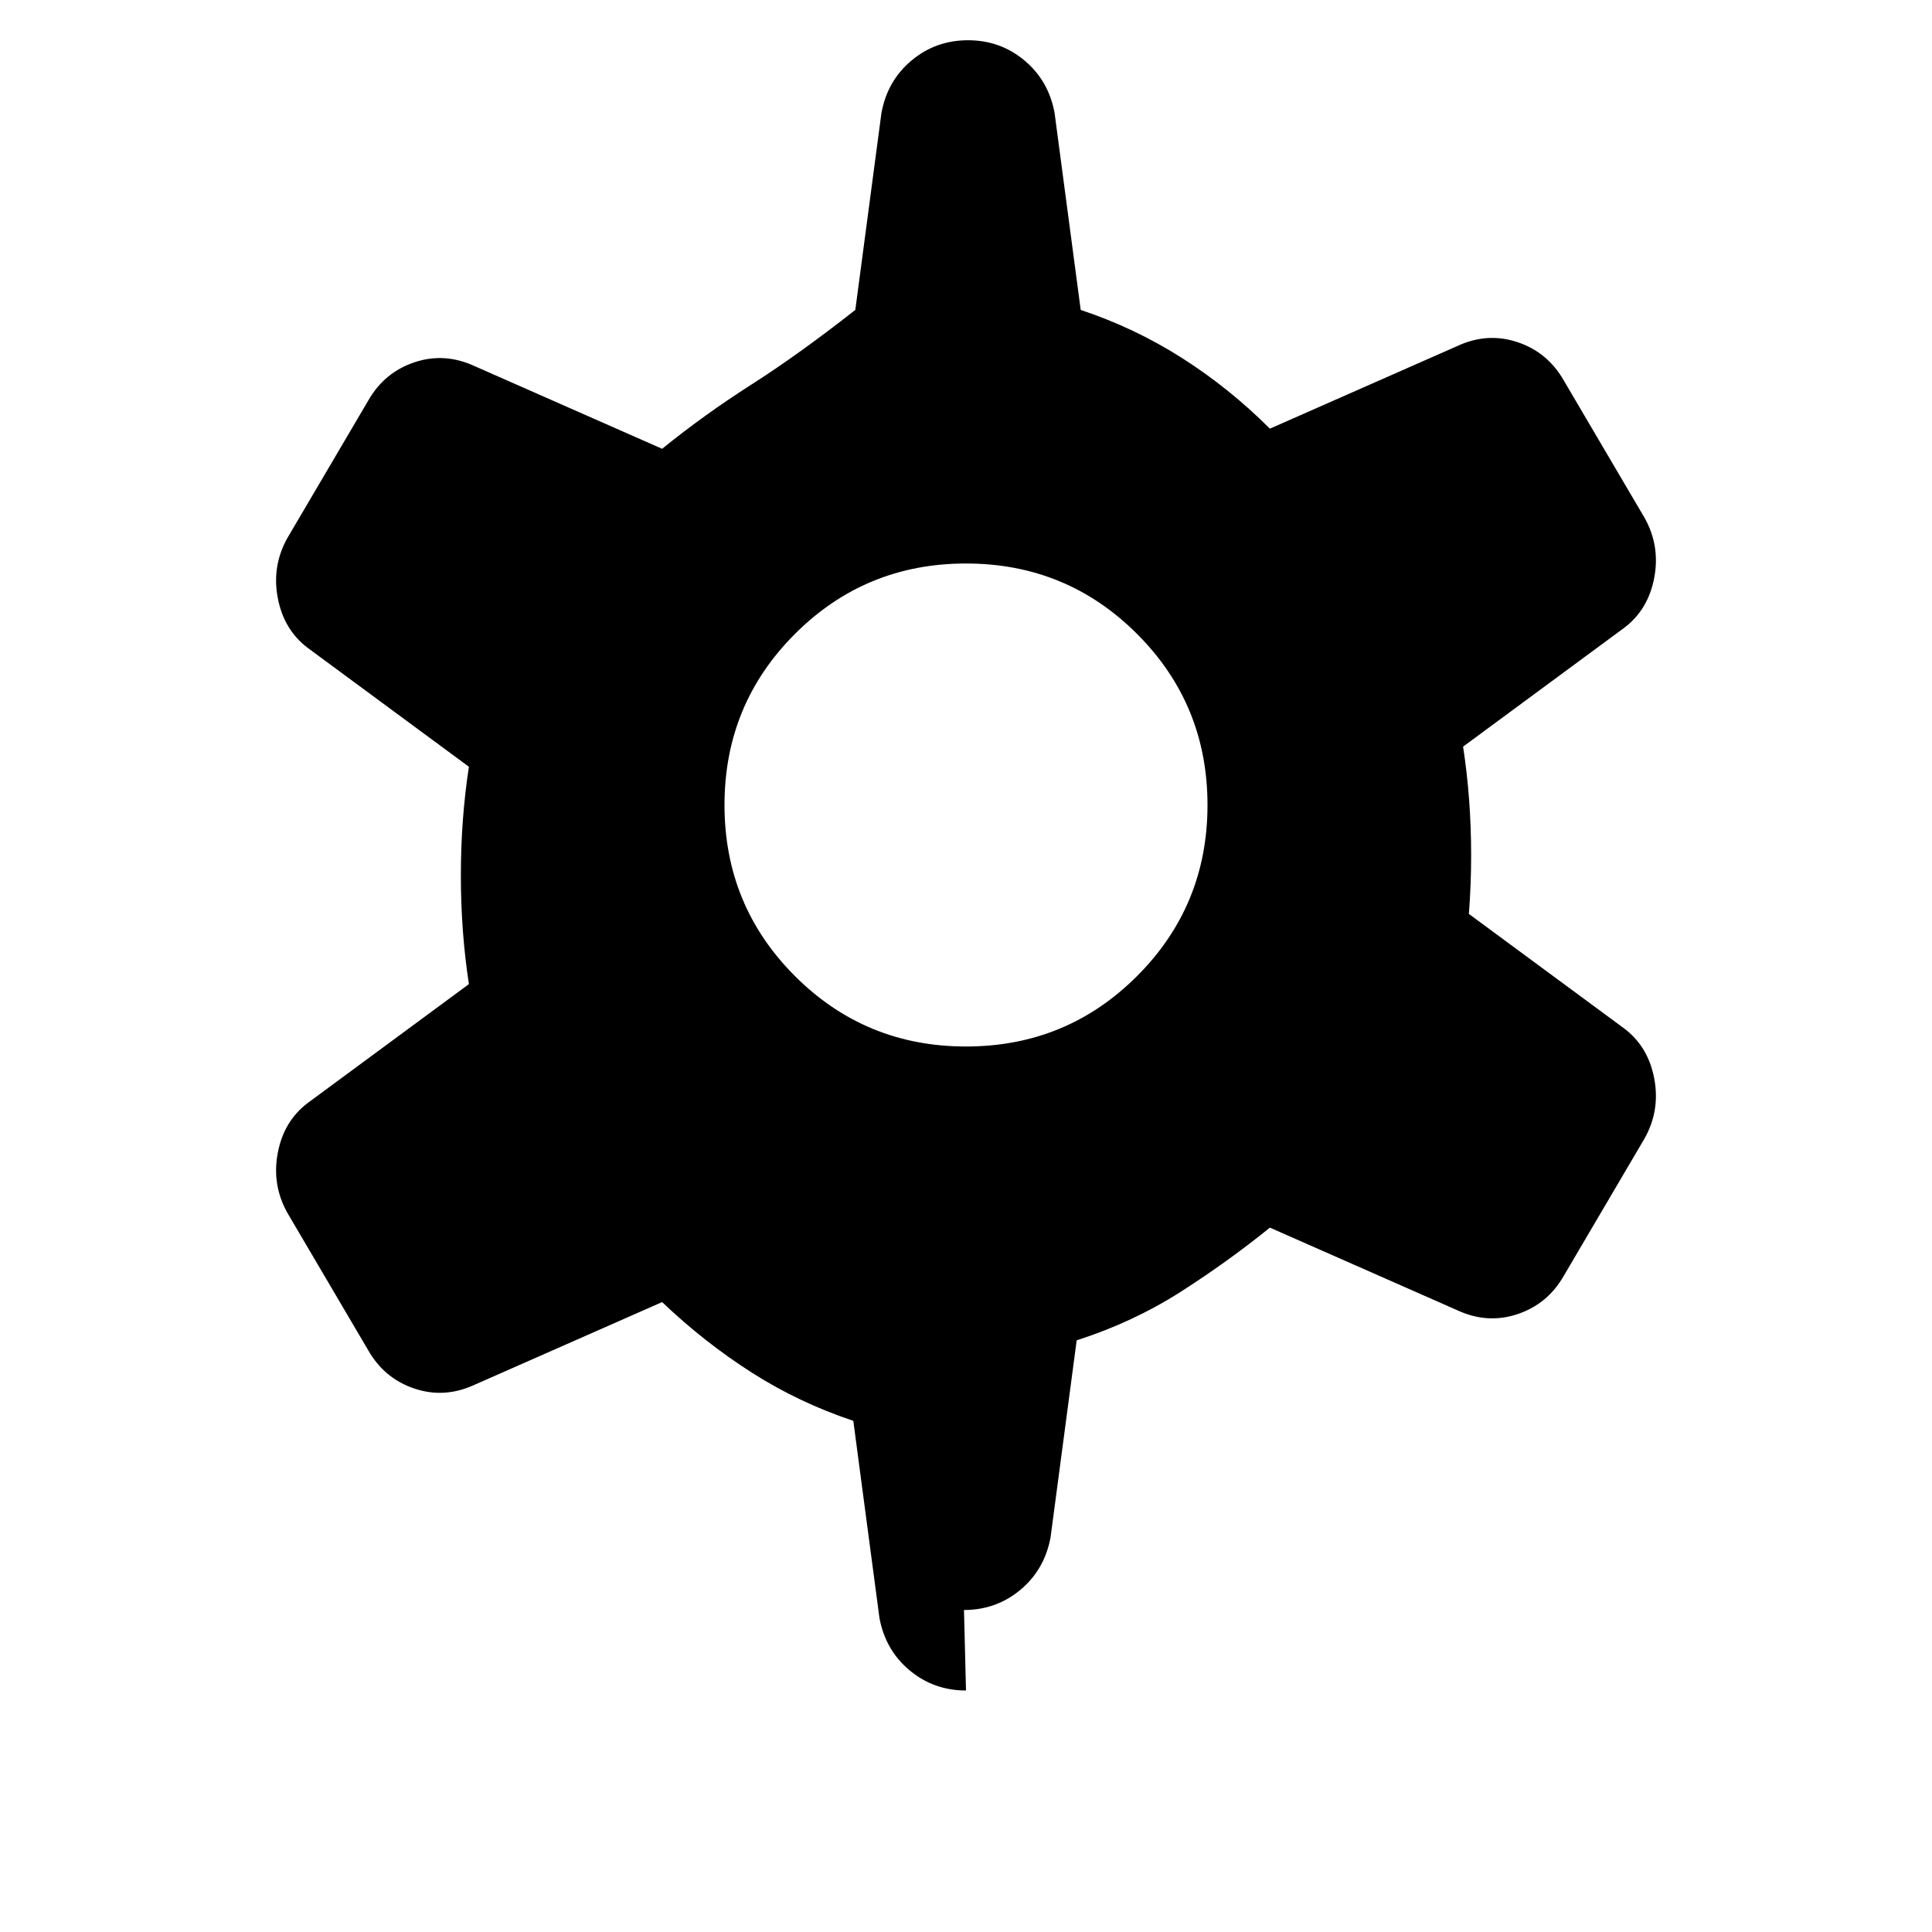
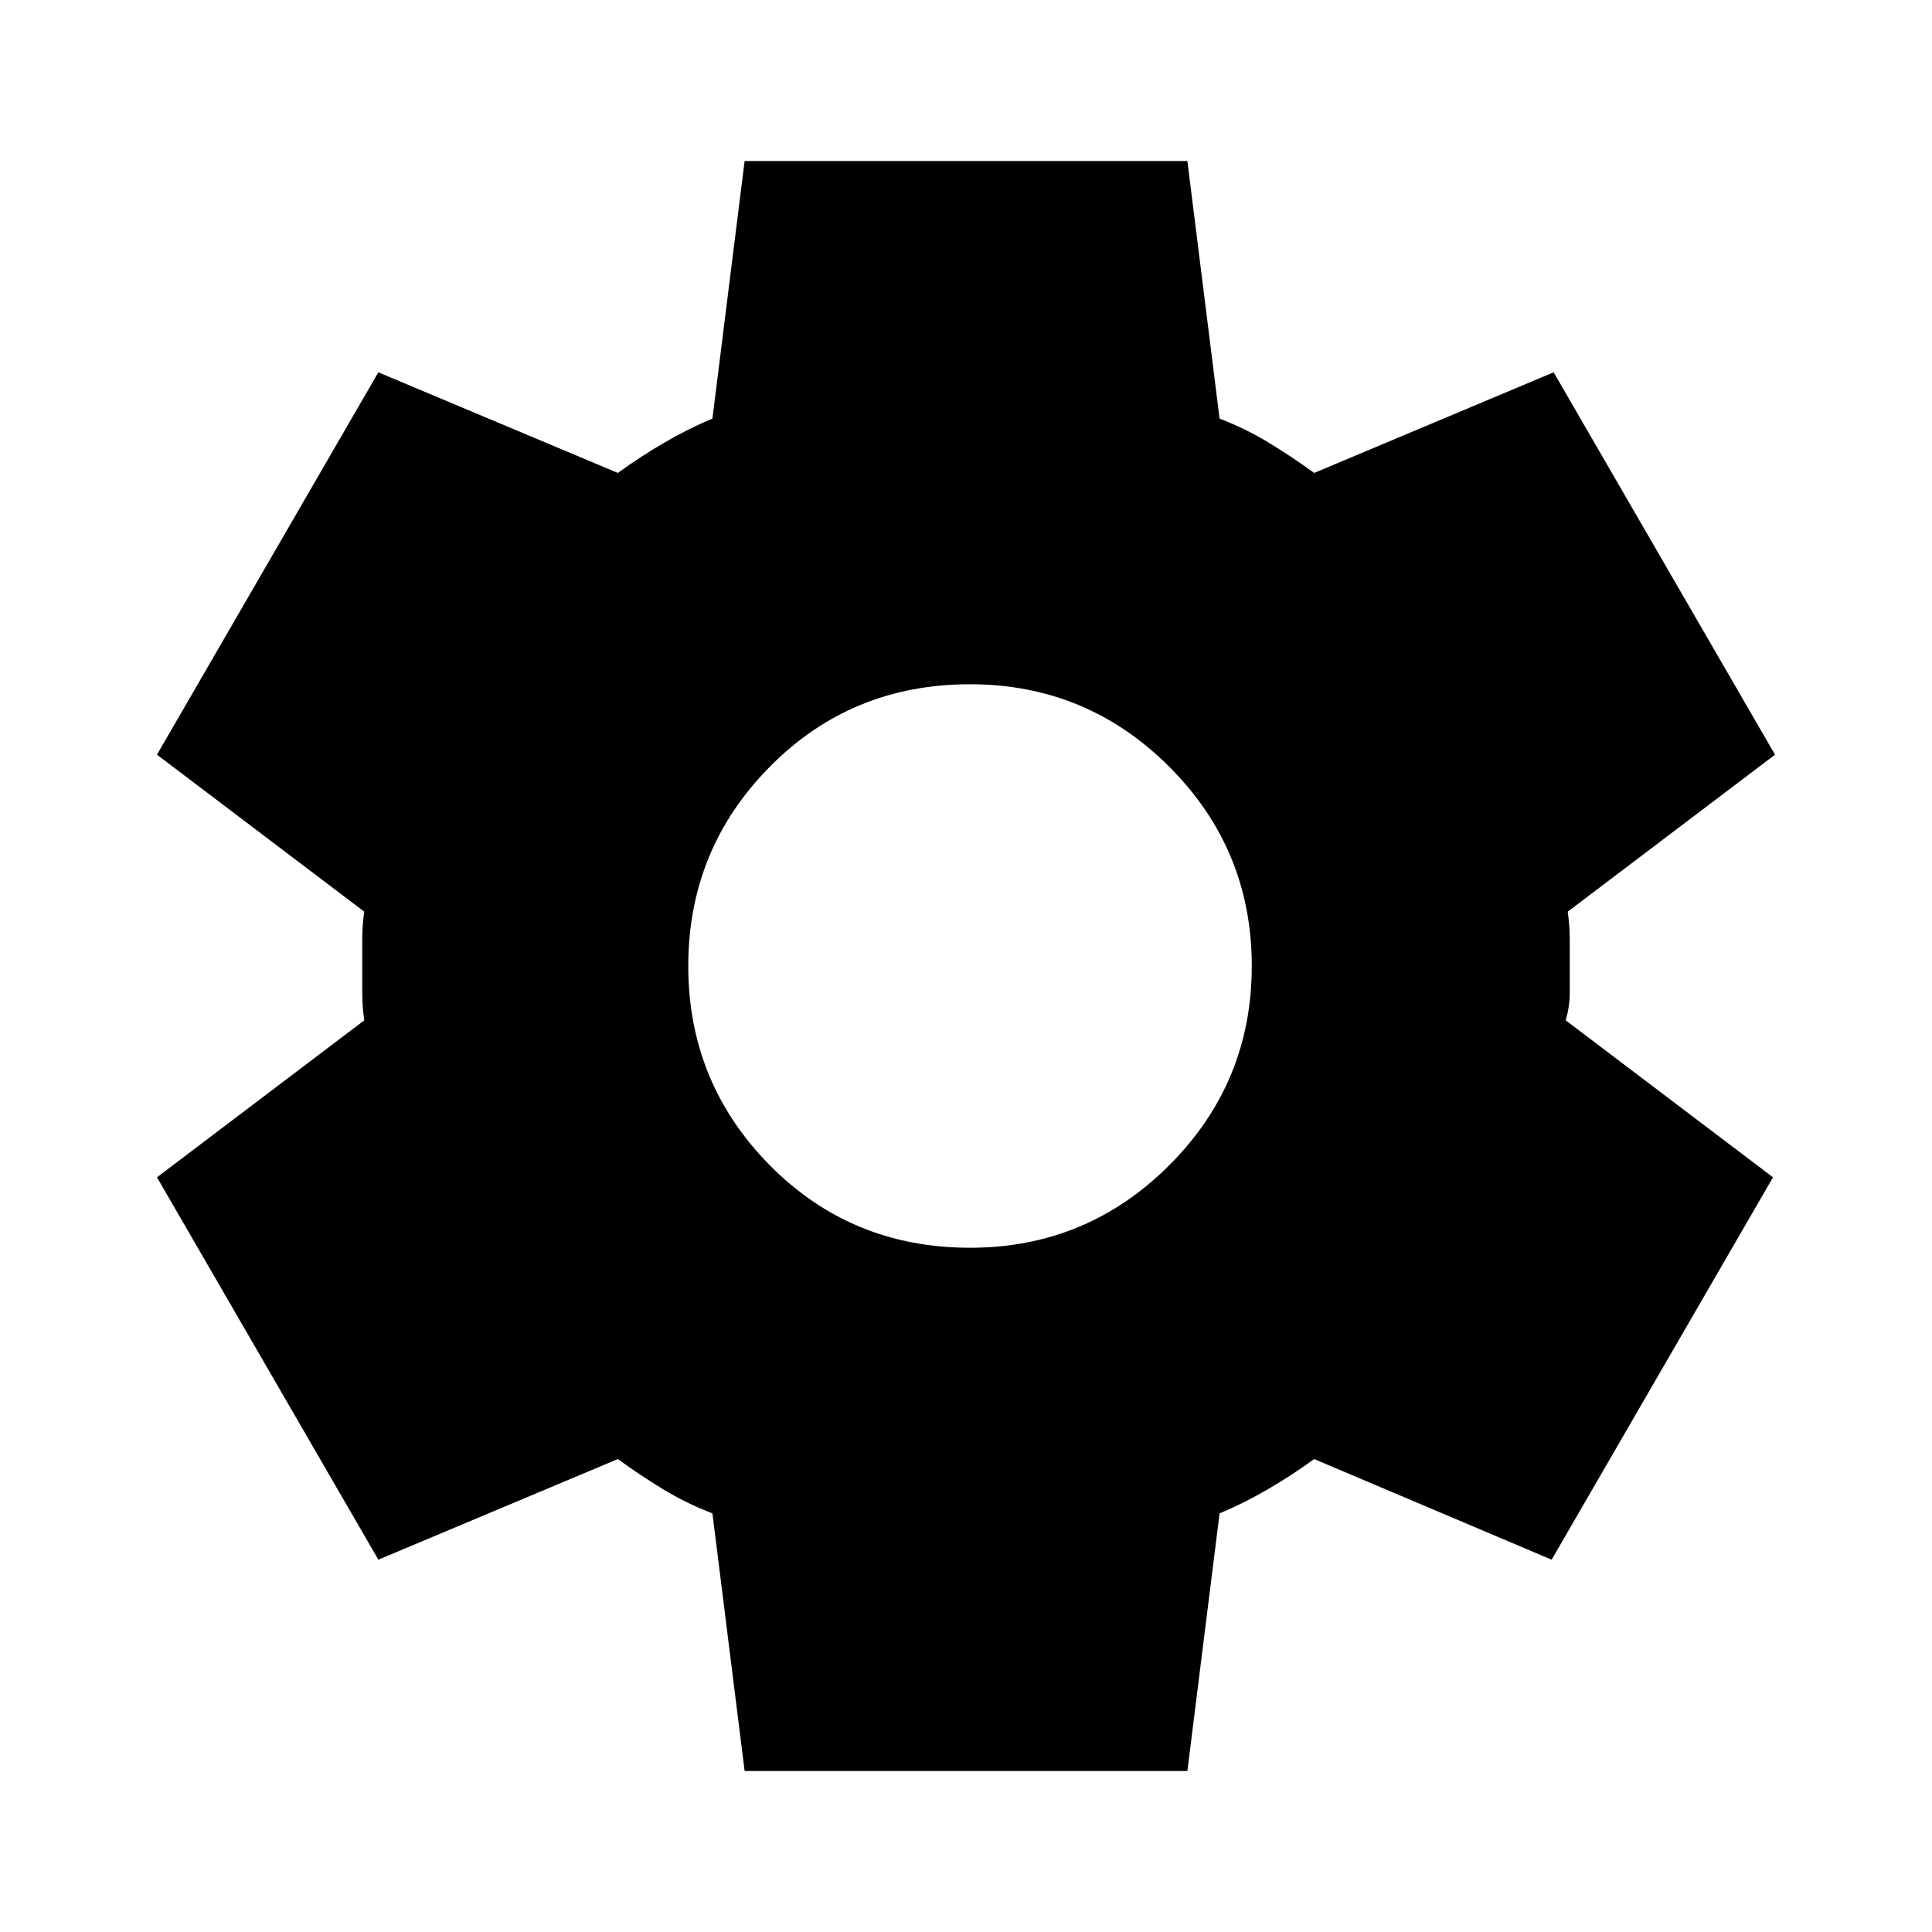
- <svg xmlns="http://www.w3.org/2000/svg" aria-hidden="true" fill="currentColor" height="14" viewBox="0 -960 960 960" width="14">
-   <path d="M480-120q-16 0-28-10t-15-26l-13-98q-27-9-50.5-24T329-313l-93 41q-15 7-30 2t-23-19l-40-68q-8-14-5-30t15-25l80-59q-2-13-3-26.5t-1-27.5q0-14 1-27.5t3-26.5l-80-59q-12-9-15-25t5-30l40-68q8-14 23-19t30 2l93 41q21-17 44.5-32T425-806l13-98q3-16 15-26t28-10q16 0 28 10t15 26l13 98q27 9 50.5 24T631-747l93-41q15-7 30-2t23 19l40 68q8 14 5 30t-15 25l-80 59q2 13 3 26.5t1 27.5q0 14-1 27.5T727-508l80 59q12 9 15 25t-5 30l-40 68q-8 14-23 19t-30-2l-93-41q-21 17-44.5 32T535-294l-13 98q-3 16-15 26t-28 10Zm0-320q50 0 85-35t35-85q0-50-35-85t-85-35q-50 0-85 35t-35 85q0 50 35 85t85 35Z" />
+ <svg xmlns="http://www.w3.org/2000/svg" aria-hidden="true" fill="currentColor" height="16" viewBox="0 -960 960 960" width="16">
+   <path d="m370-80-16-128q-13-5-24.5-12T307-235l-119 50L78-375l103-78q-1-7-1-13.5v-27q0-6.5 1-13.5L78-585l110-190 119 50q11-8 23-15t24-12l16-128h220l16 128q13 5 24.5 12t22.5 15l119-50 110 190-103 78q1 7 1 13.5v27q0 6.5-2 13.5l103 78-110 190-118-50q-11 8-23 15t-24 12L590-80H370Zm112-260q58 0 99-41t41-99q0-58-41-99t-99-41q-59 0-99.5 41T342-480q0 58 40.5 99t99.5 41Z" />
</svg>
